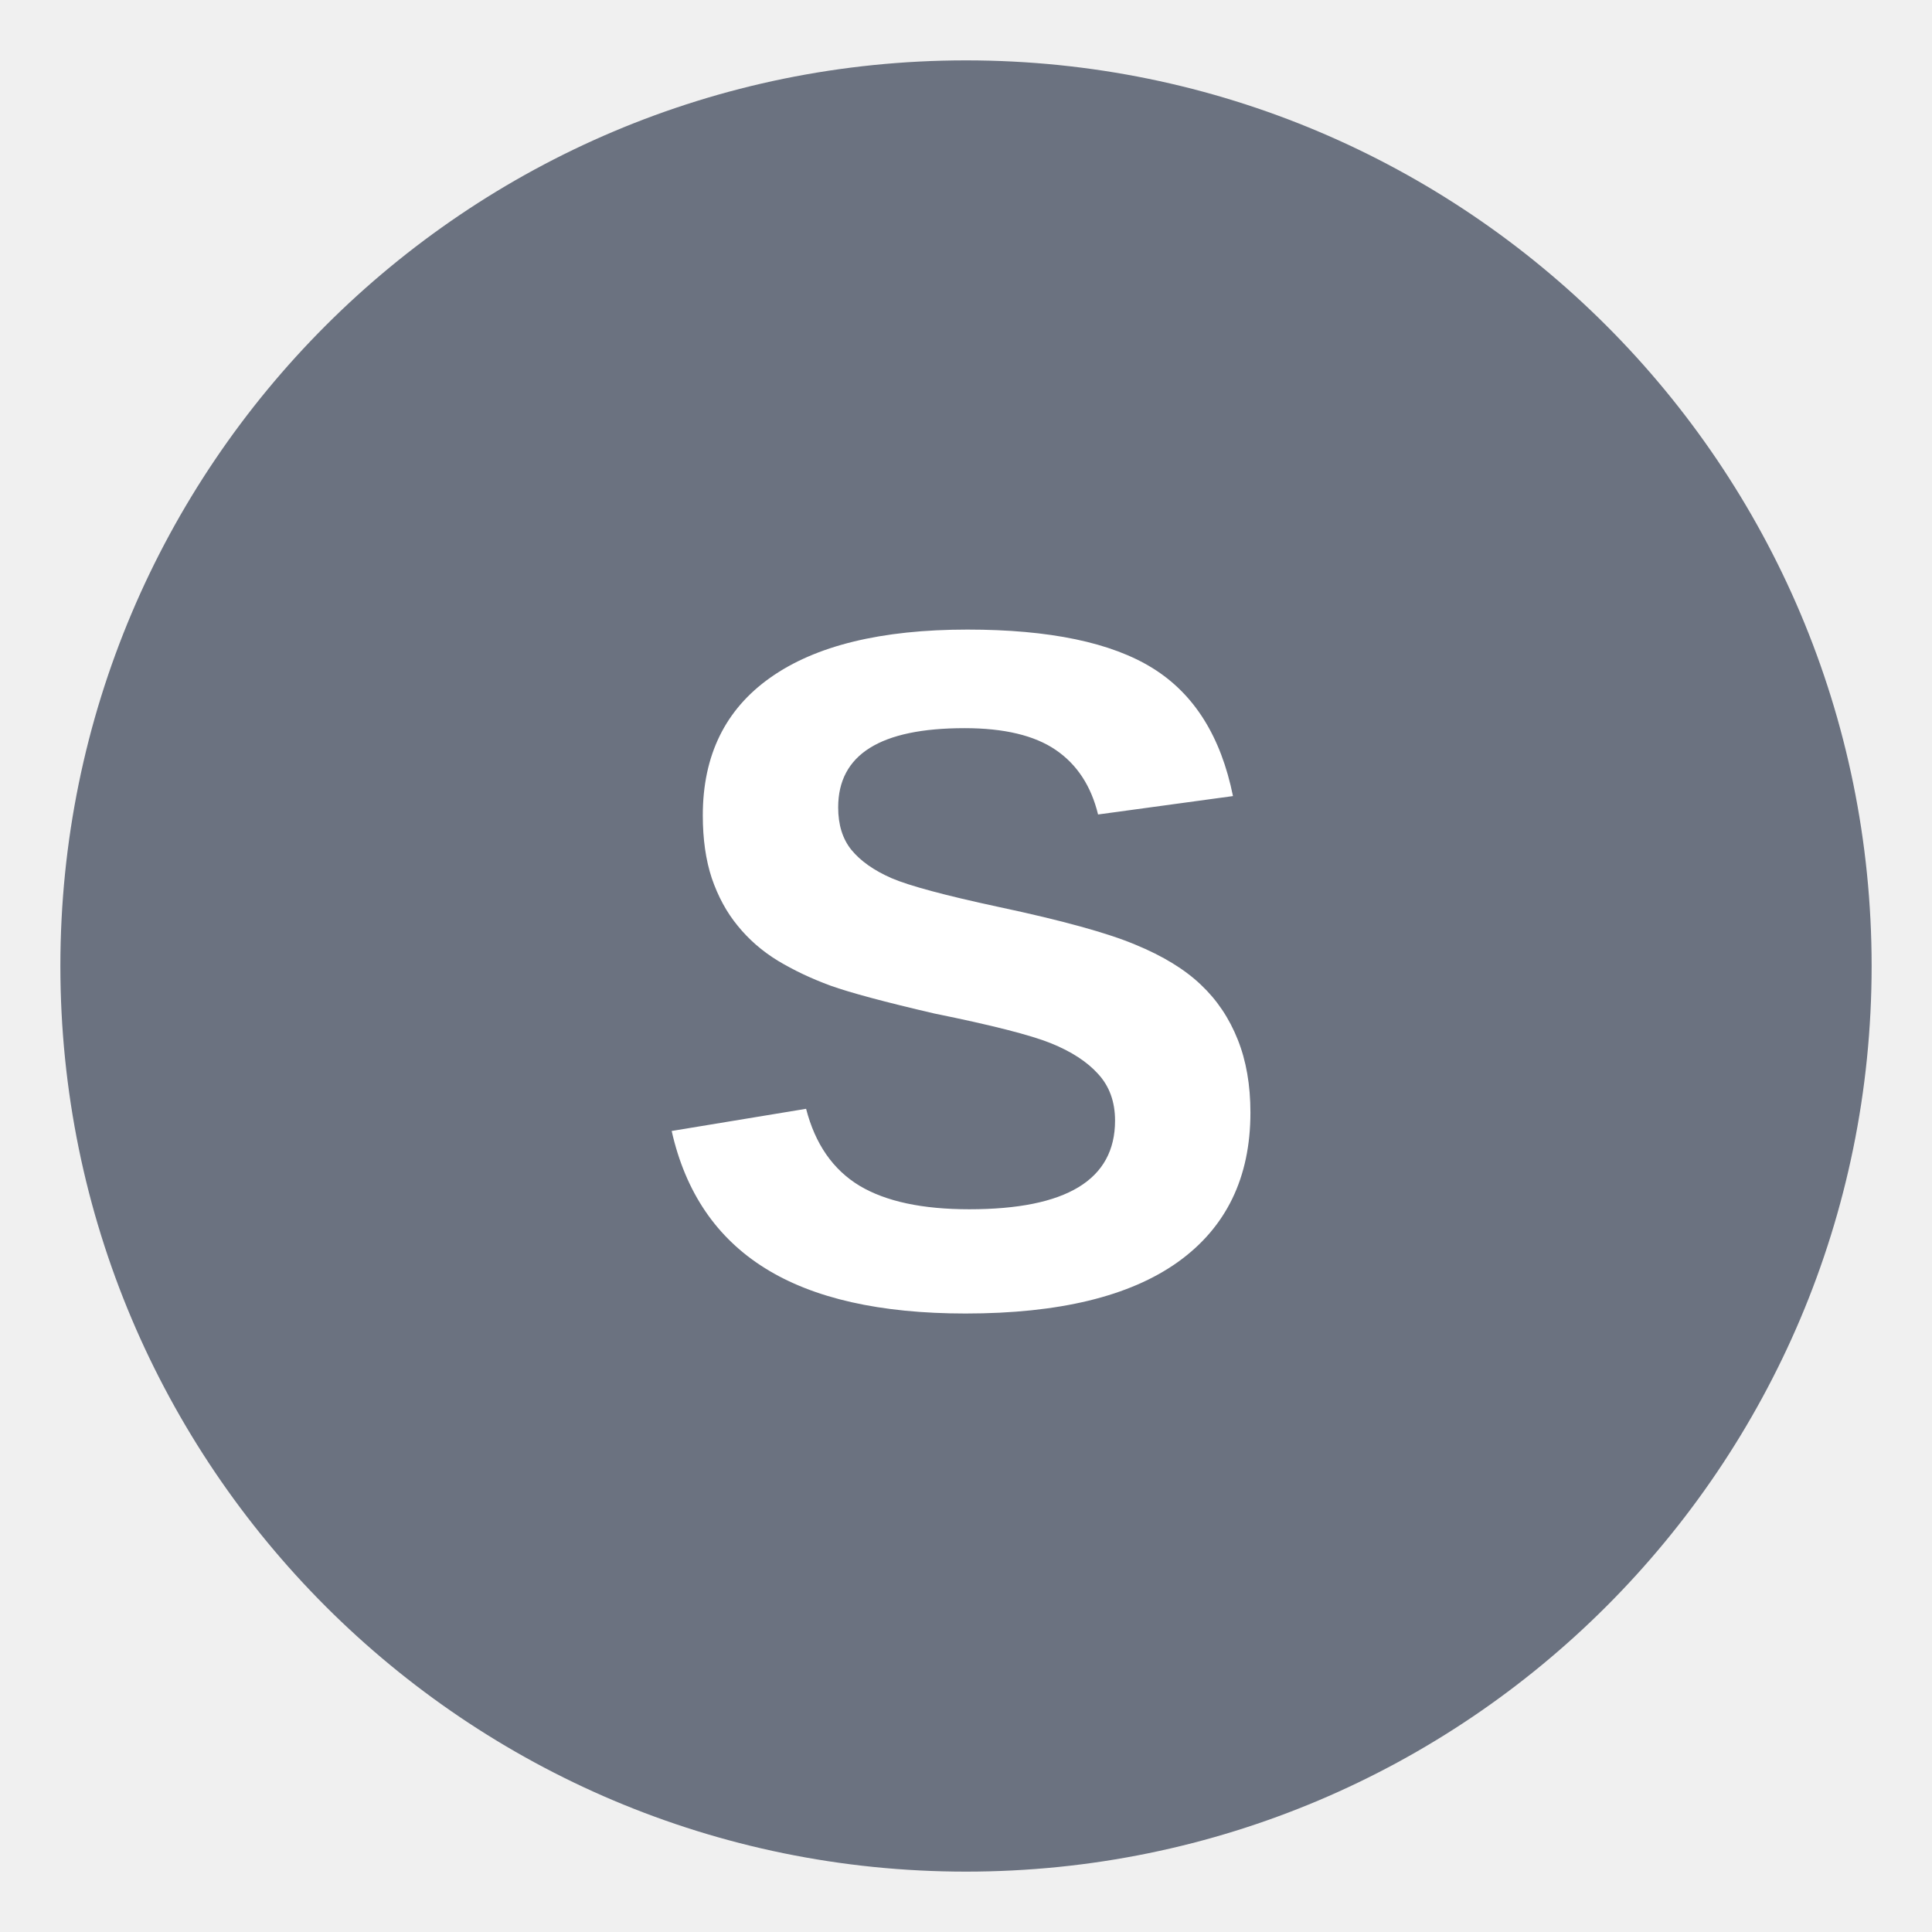
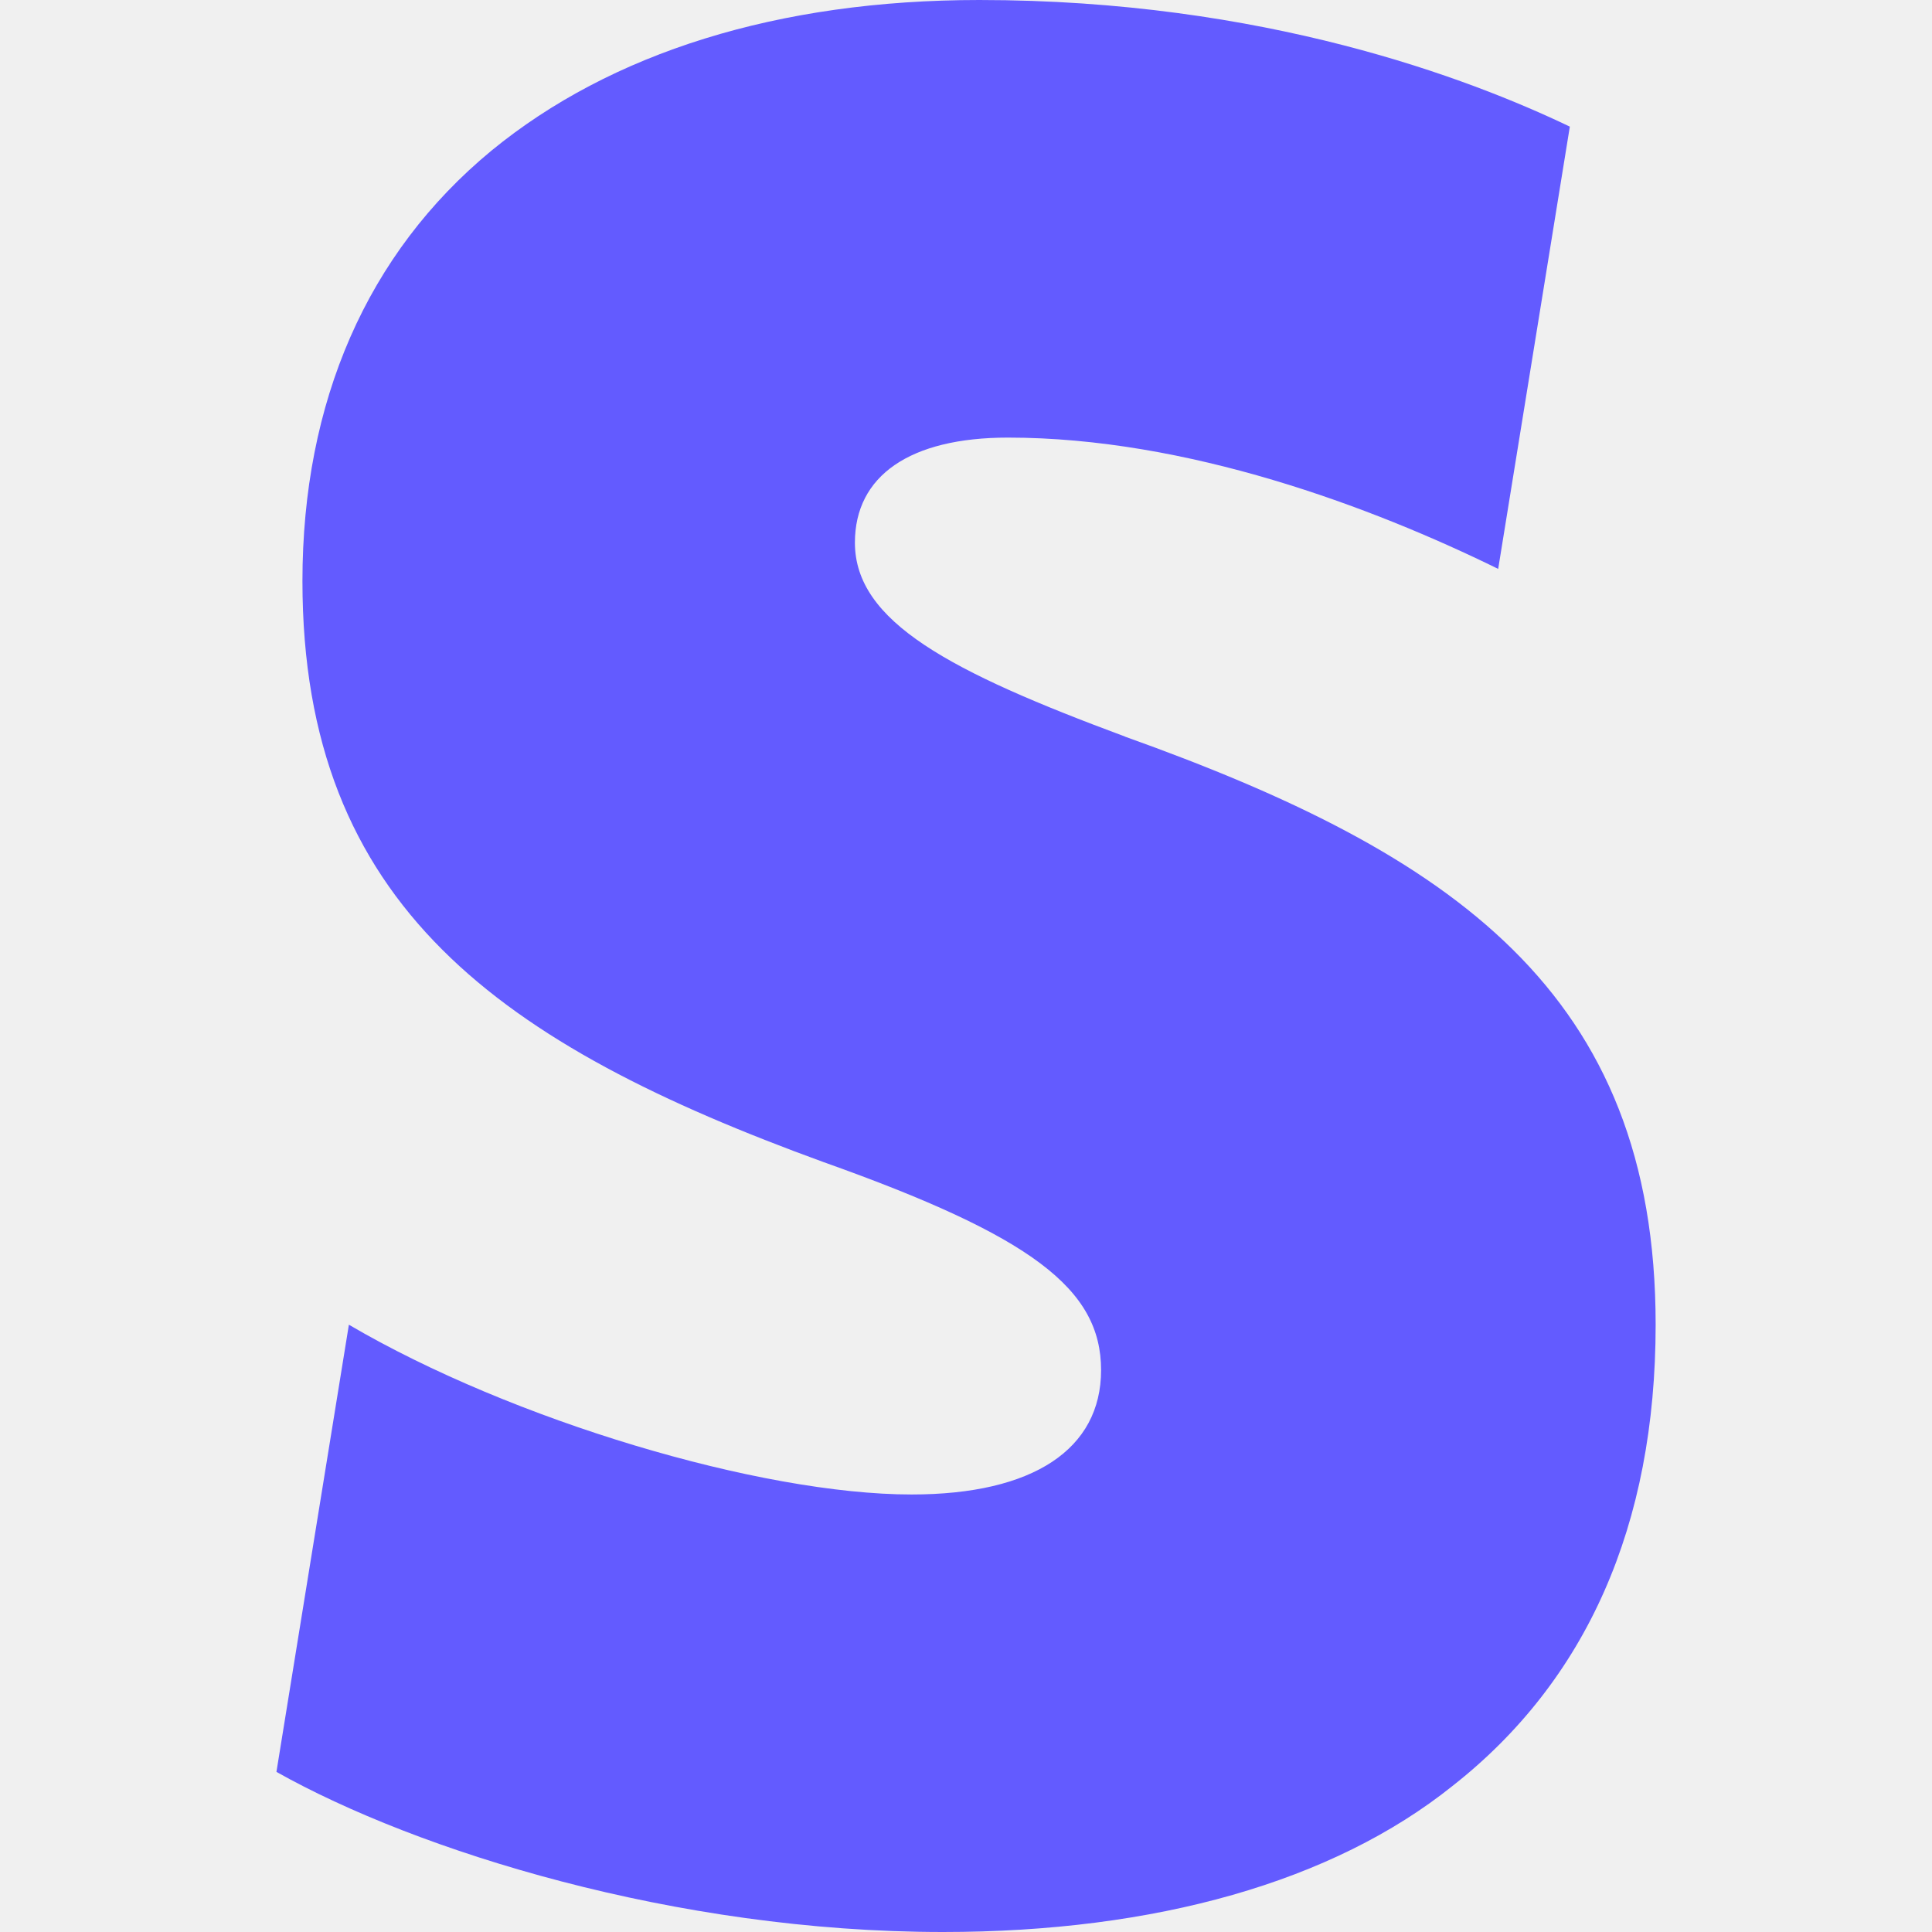
- <svg xmlns="http://www.w3.org/2000/svg" viewBox="0 0 64 64">
-   <circle cx="32" cy="32" r="30" fill="#6b7280" />
-   <text x="32" y="32" dy=".35em" font-family="Arial, sans-serif" font-size="32" font-weight="600" text-anchor="middle" fill="#ffffff">S</text>
+ <svg xmlns="http://www.w3.org/2000/svg" fill="#635BFF" role="img" viewBox="0 0 24 24">
+   <path d="M13.976 9.15c-2.172-.806-3.356-1.426-3.356-2.409 0-.831.683-1.305 1.901-1.305 2.227 0 4.515.858 6.09 1.631l.89-5.494C18.252.975 15.697 0 12.165 0 9.667 0 7.589.654 6.104 1.872 4.56 3.147 3.757 4.992 3.757 7.218c0 4.039 2.467 5.76 6.476 7.219 2.585.92 3.445 1.574 3.445 2.583 0 .98-.84 1.545-2.354 1.545-1.875 0-4.965-.921-6.99-2.109l-.9 5.555C5.175 22.99 8.385 24 11.714 24c2.641 0 4.843-.624 6.328-1.813 1.664-1.305 2.525-3.236 2.525-5.732 0-4.128-2.524-5.851-6.594-7.305h.003z" />
</svg>
